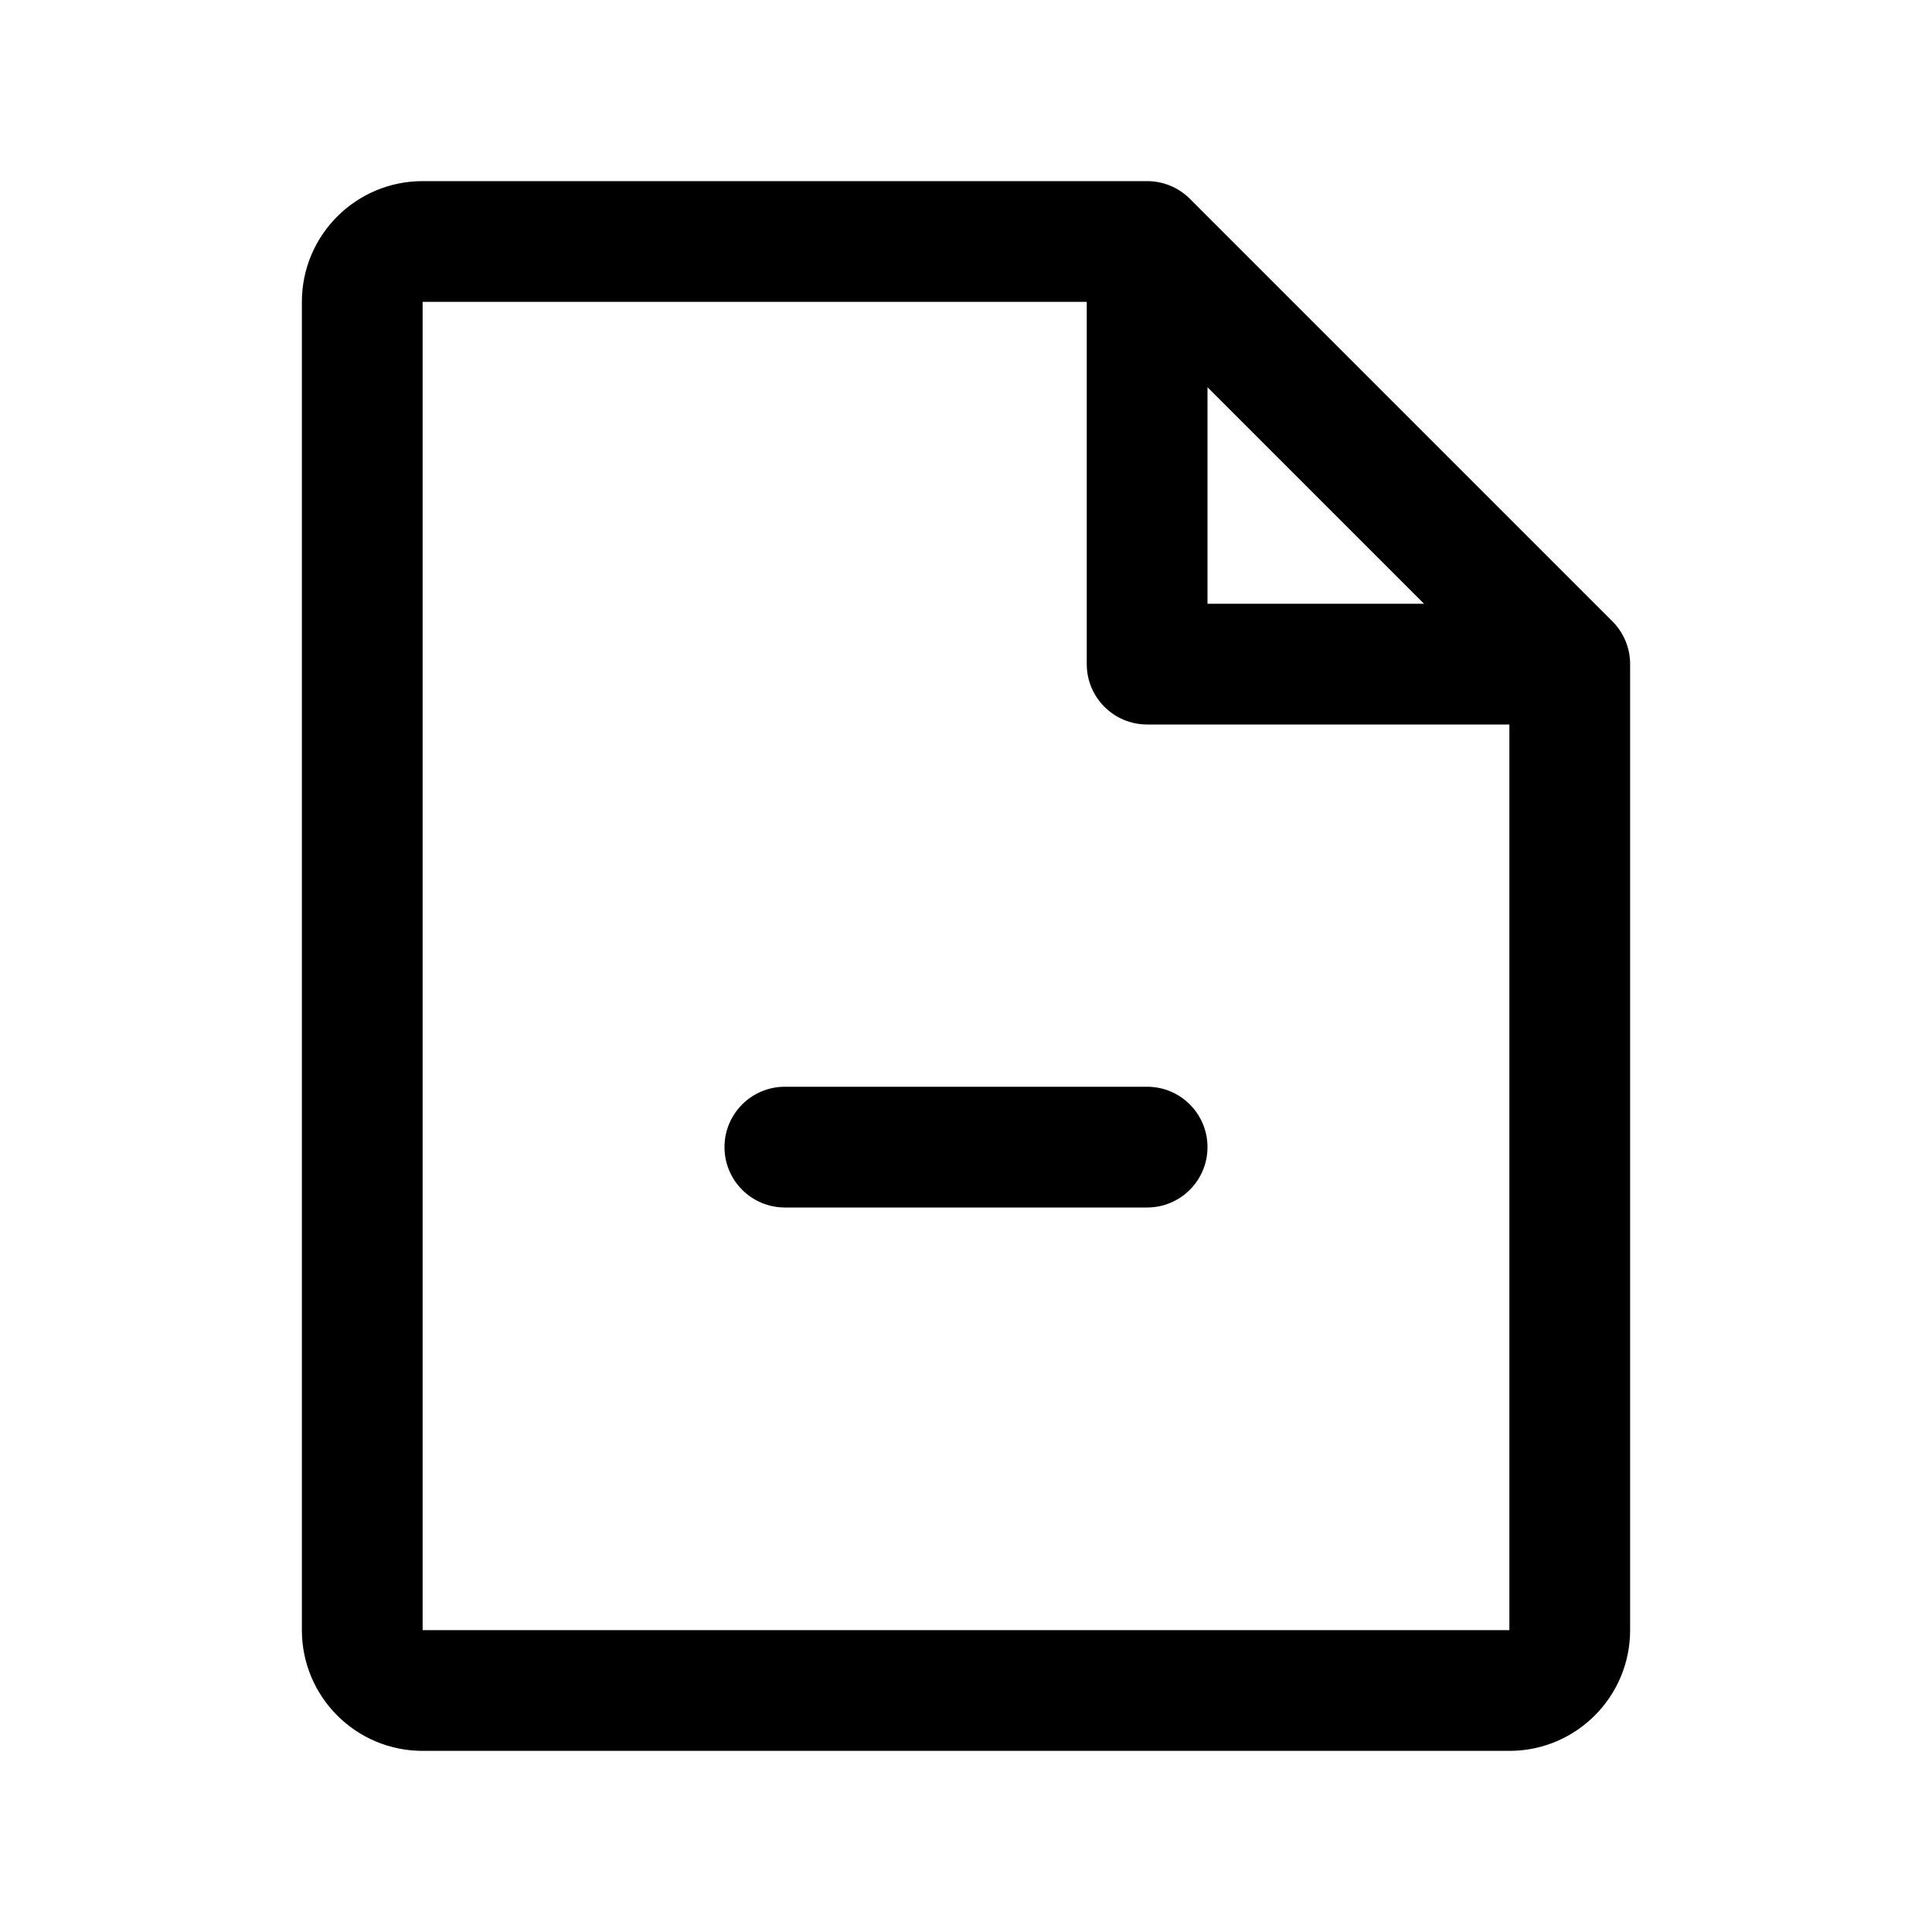
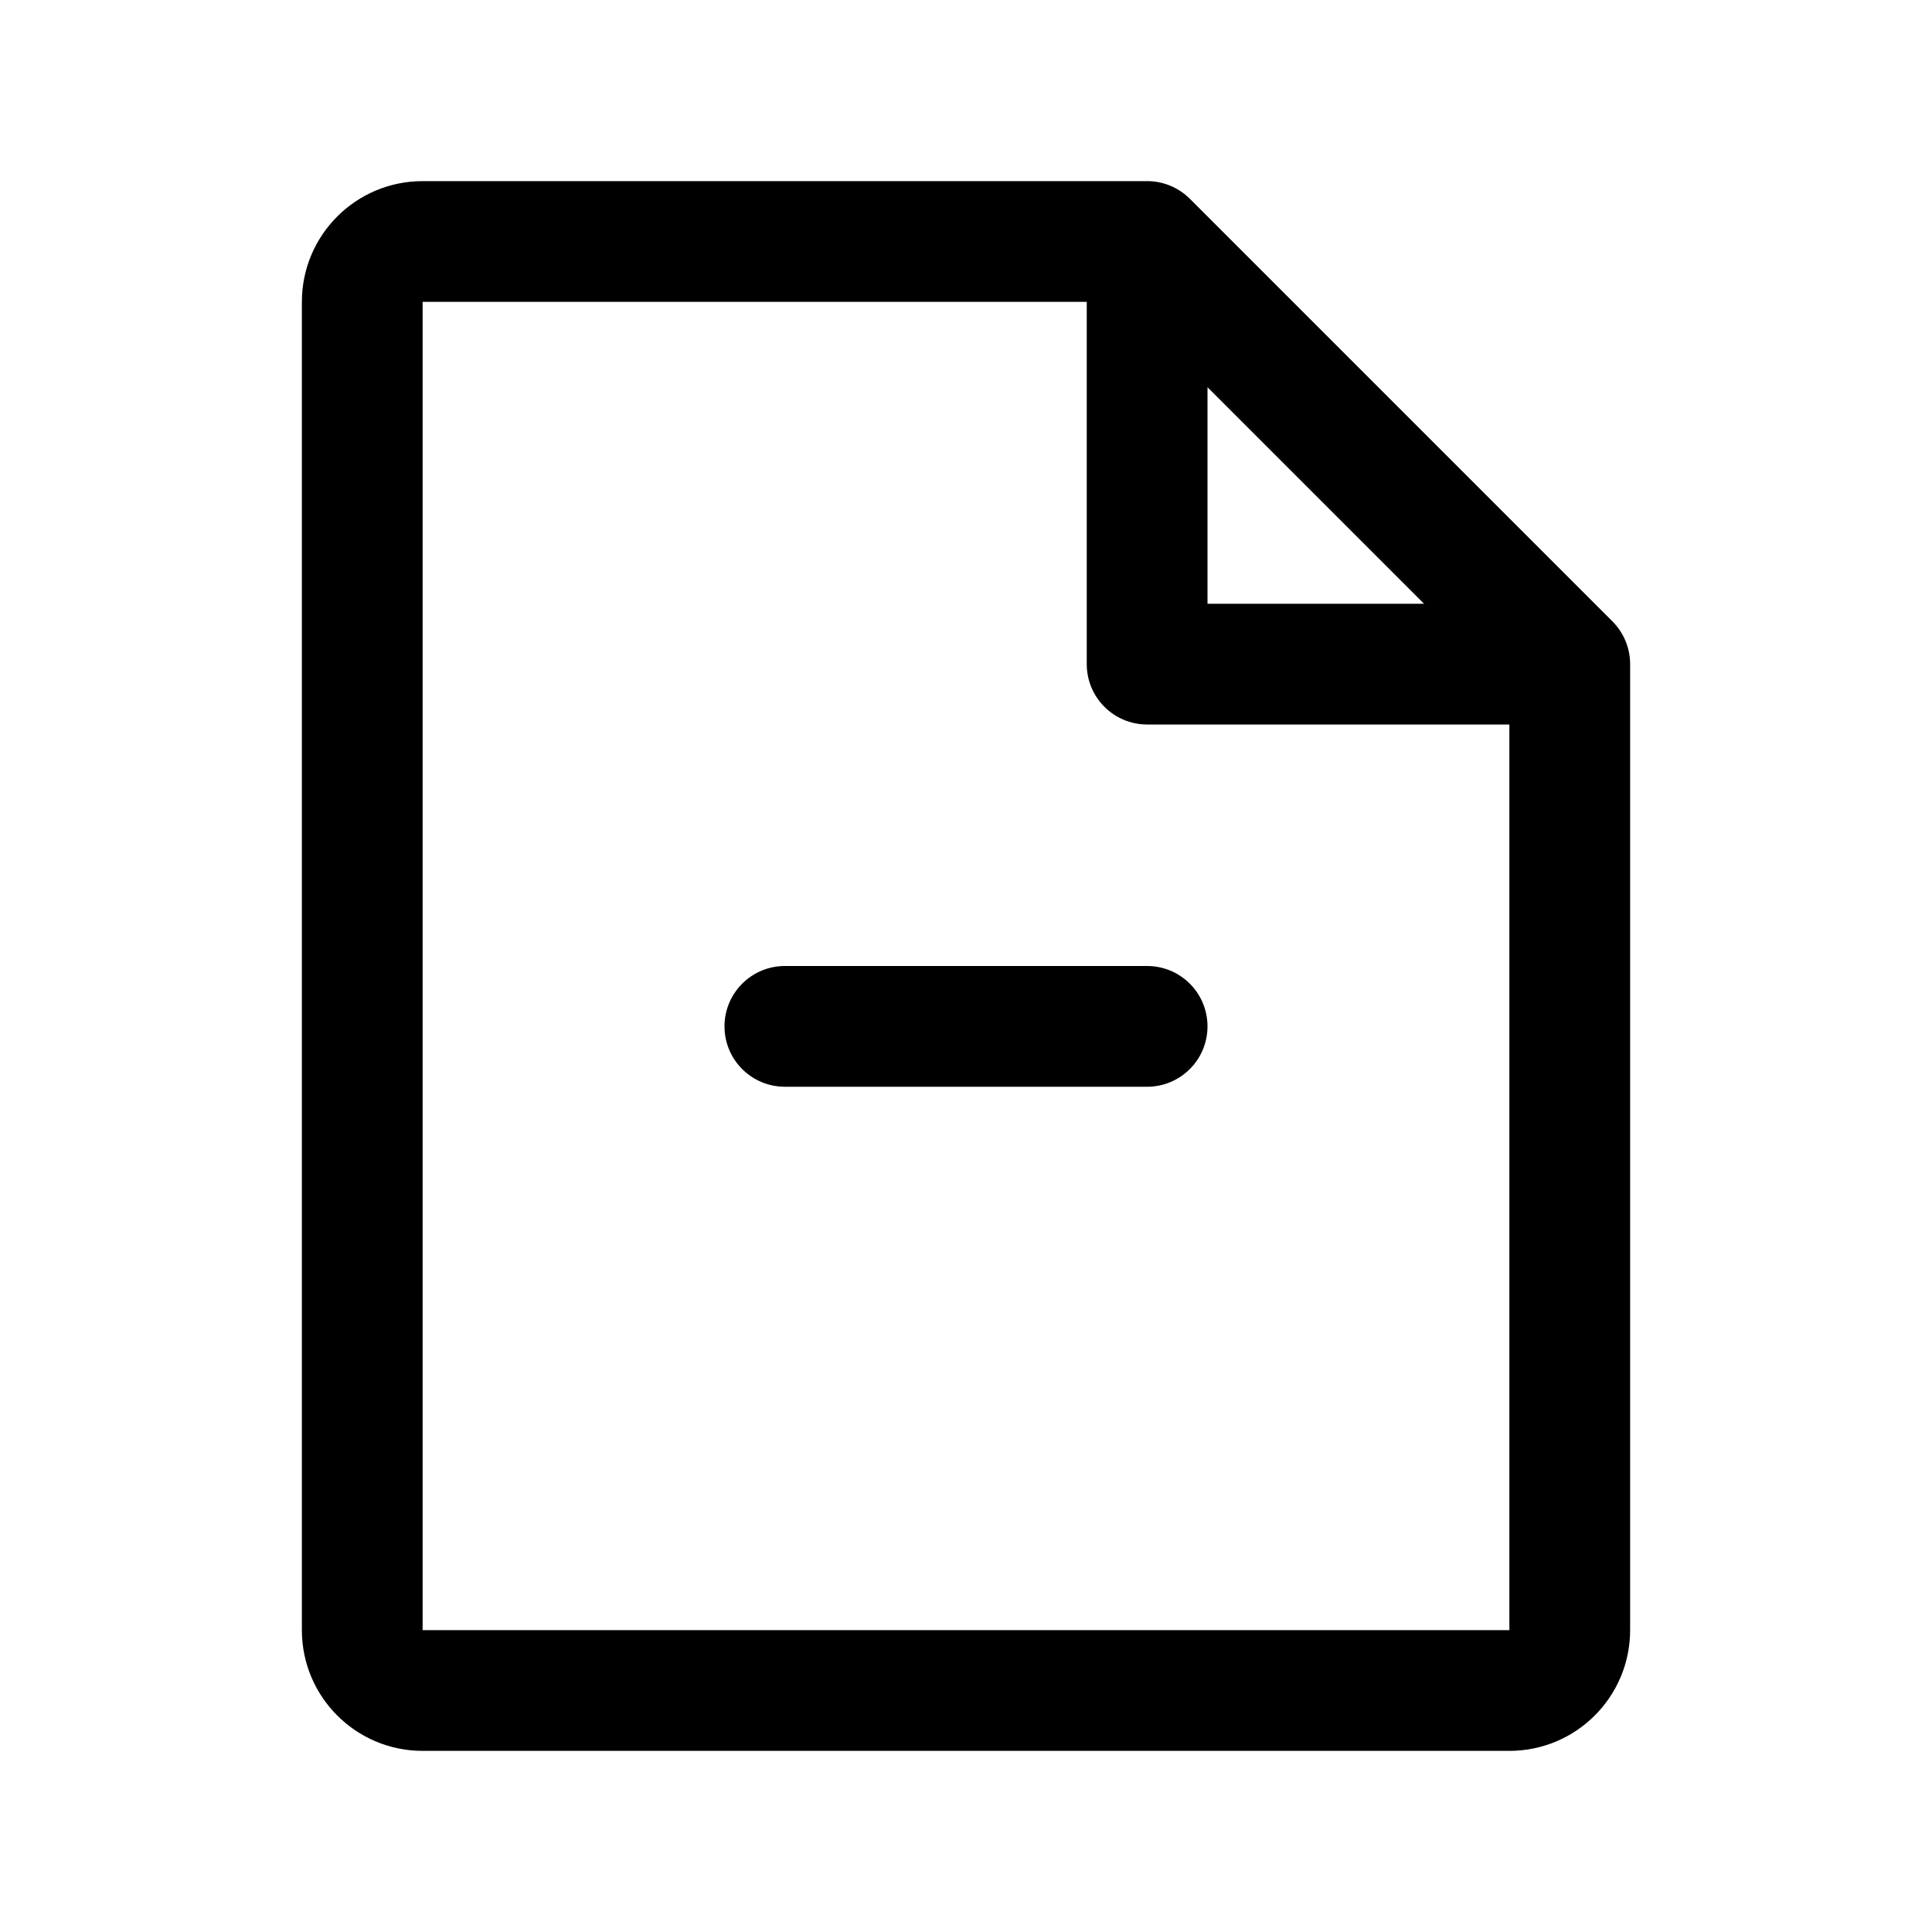
- <svg xmlns="http://www.w3.org/2000/svg" width="24" height="24" fill="#000000" viewBox="0 0 256 256">
-   <path d="M213.66,82.34l-56-56A8,8,0,0,0,152,24H56A16,16,0,0,0,40,40V216a16,16,0,0,0,16,16H200a16,16,0,0,0,16-16V88A8,8,0,0,0,213.66,82.34ZM160,51.31,188.69,80H160ZM200,216H56V40h88V88a8,8,0,0,0,8,8h48V216Zm-40-64a8,8,0,0,1-8,8H104a8,8,0,0,1,0-16h48A8,8,0,0,1,160,152Z" />
+ <svg xmlns="http://www.w3.org/2000/svg" width="32" height="32" viewBox="0 0 256 256">
+   <path d="M213.66,82.34l-56-56A8,8,0,0,0,152,24H56A16,16,0,0,0,40,40V216a16,16,0,0,0,16,16H200a16,16,0,0,0,16-16V88A8,8,0,0,0,213.66,82.34ZM160,51.31,188.69,80H160ZM200,216H56V40h88V88a8,8,0,0,0,8,8h48V216Zm-48-88H104a8,8,0,0,0,0,16h48a8,8,0,0,0,0-16Z" fill="currentColor" />
</svg>
